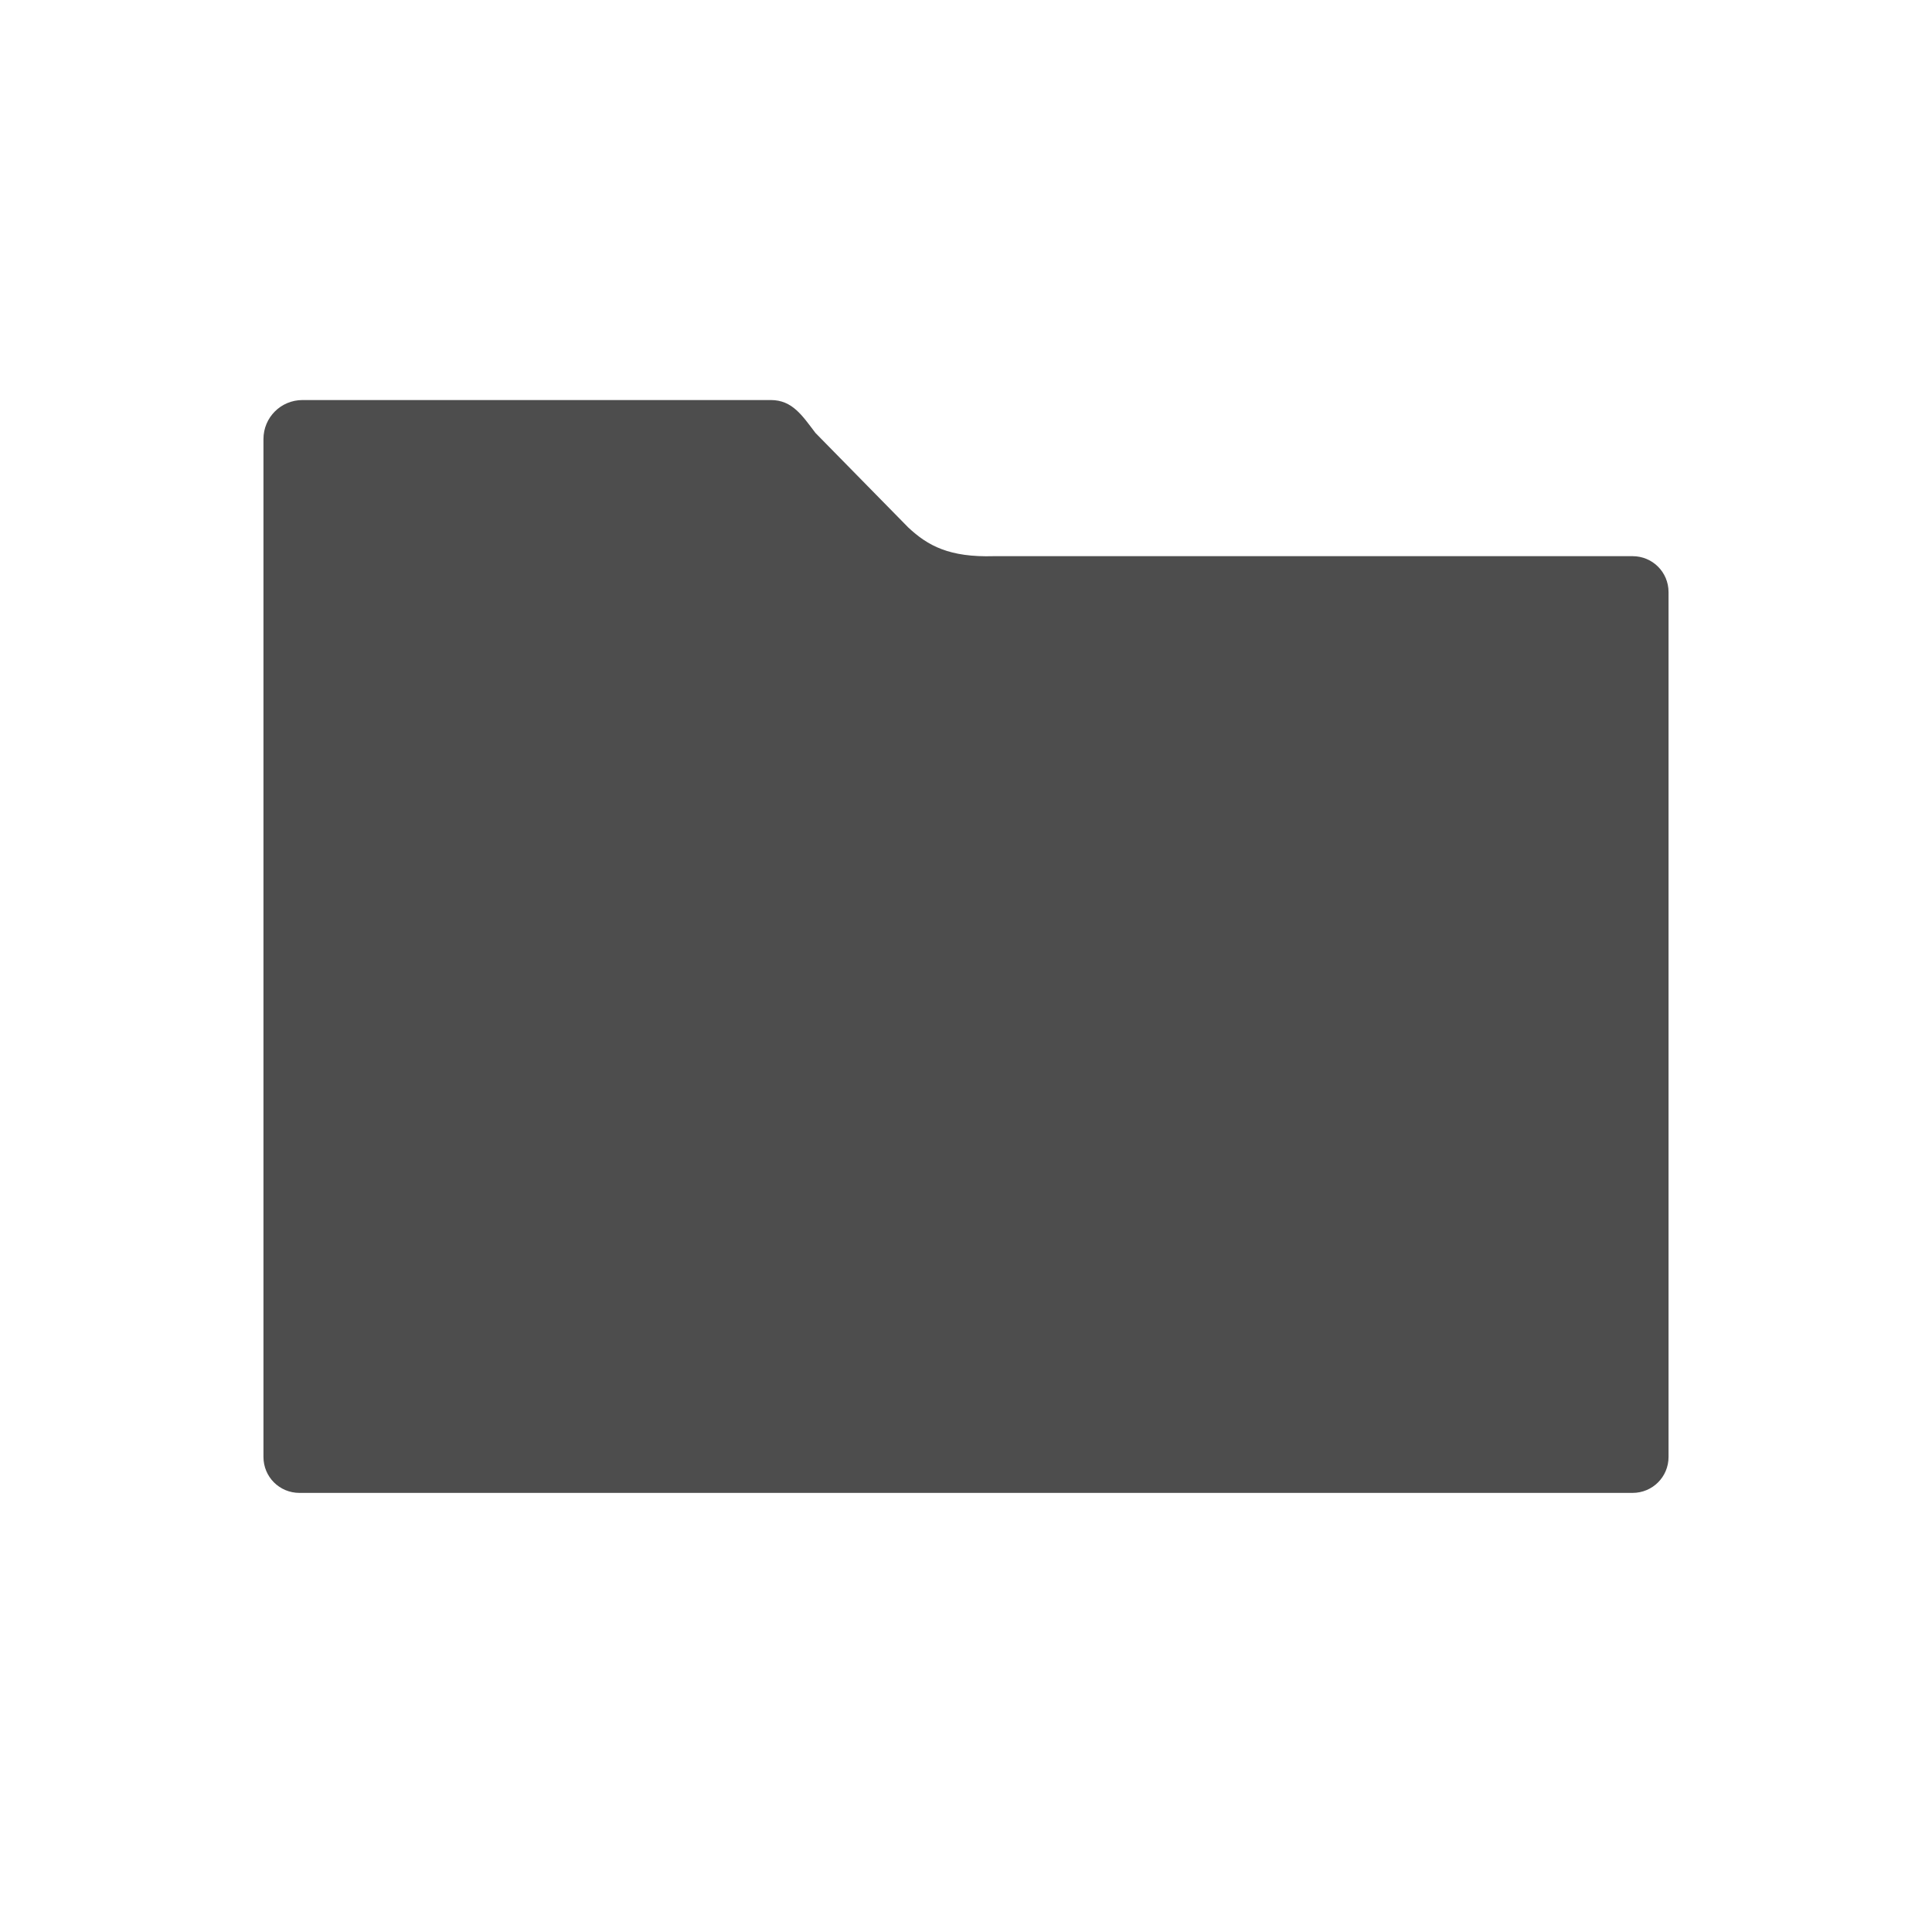
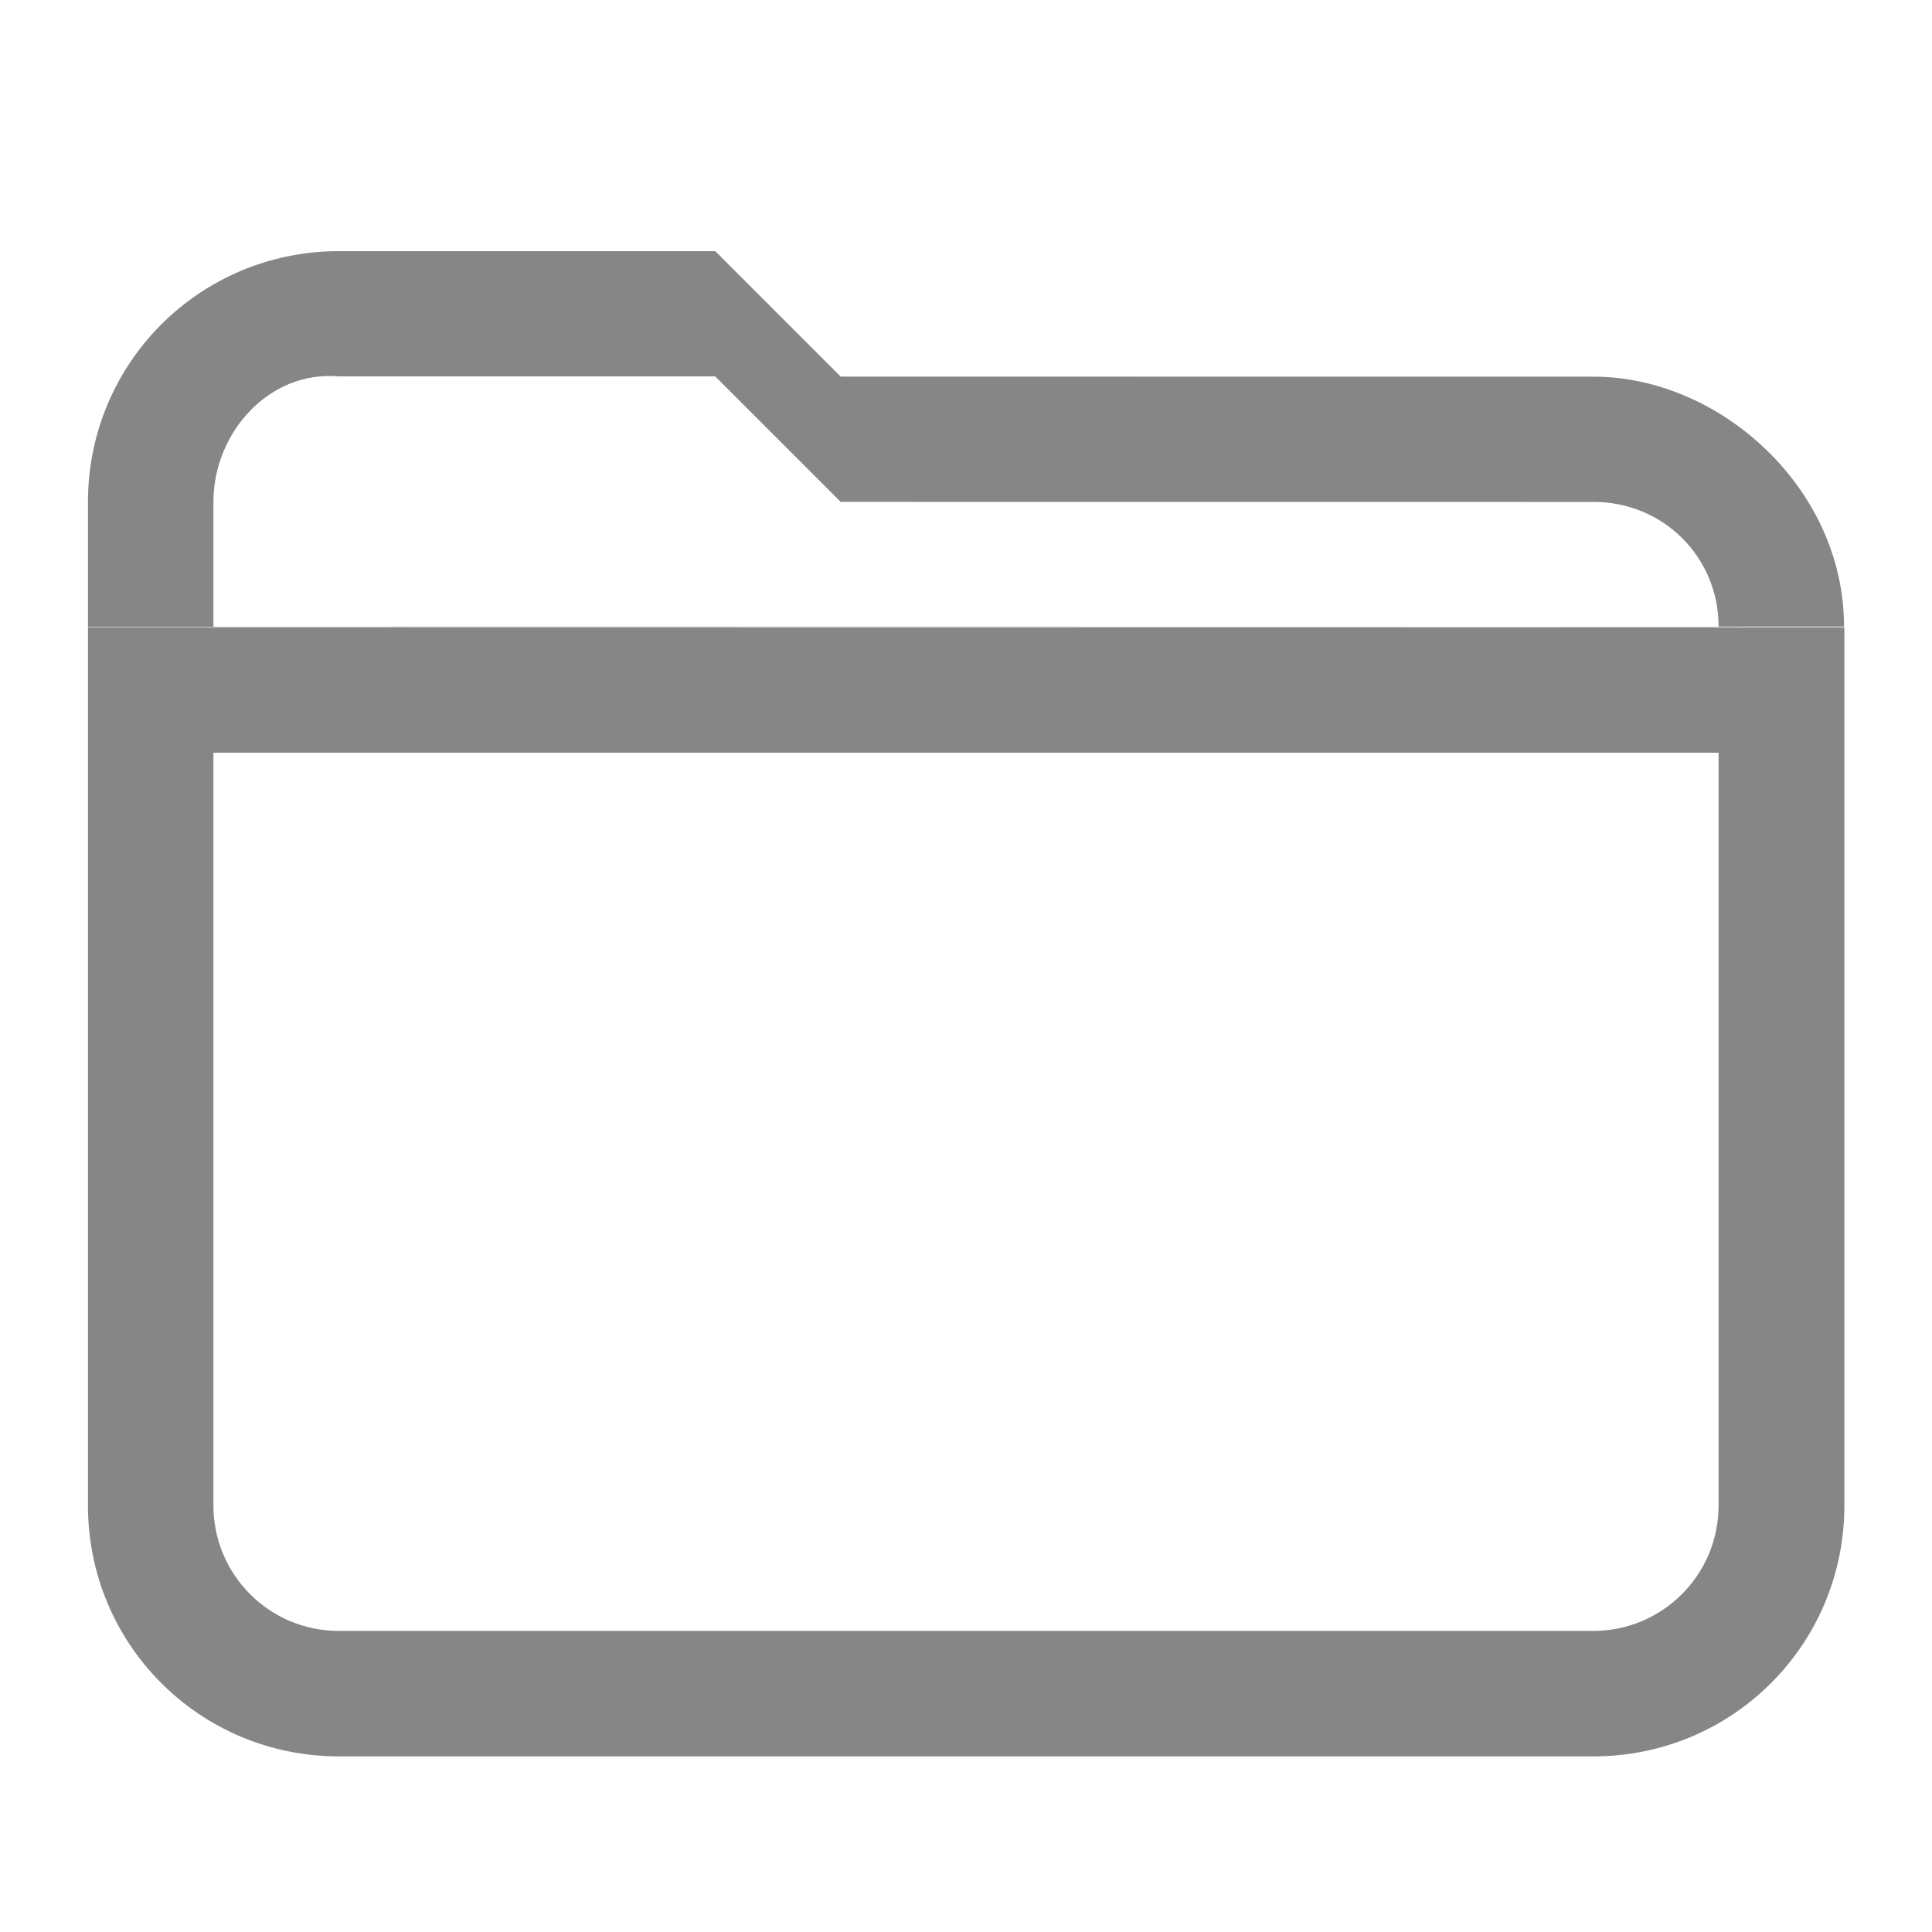
- <svg xmlns="http://www.w3.org/2000/svg" viewBox="0 0 22 22" id="svg3197" version="1.1">
-   <defs id="defs3051">
-     <style type="text/css" id="current-color-scheme">
-       .ColorScheme-Text {
-         color:#4d4d4d
-       }
-       </style>
+ <svg xmlns="http://www.w3.org/2000/svg" width="22" height="22" viewBox="0 0 5.821 5.821" version="1.1" id="svg8">
+   <defs id="defs2">
+     <clipPath id="clipPath1064" clipPathUnits="userSpaceOnUse">
+       <rect ry="0.529" rx="0.529" y="289.592" x="4.762" height="8.913" width="9.161" id="rect1066" style="opacity:1;fill:#0062fd;fill-opacity:1;stroke:none;stroke-width:0;stroke-linecap:round;stroke-linejoin:round;stroke-miterlimit:4;stroke-dasharray:none;stroke-opacity:1" />
+     </clipPath>
  </defs>
-   <g transform="matrix(0.8888889,0,0,0.8888889,1.222222,-914.8775)" id="g3201">
-     <path style="color:#4d4d4d;fill:currentColor;fill-opacity:1;stroke:none" class="ColorScheme-Text" d="m 2.5,1034.362 c -0.277,0 -0.5,0.223 -0.5,0.5 l 0,1.961 0,1.039 0,10.039 c 0,0.256 0.205,0.461 0.461,0.461 l 17.078,0 c 0.256,0 0.461,-0.205 0.461,-0.461 l 0,-11.078 c 0,-0.256 -0.205,-0.461 -0.461,-0.461 l -8.181,0 c -0.57,0.017 -0.846,-0.132 -1.098,-0.368 l -1.188,-1.21 c -0.168,-0.22 -0.295,-0.422 -0.572,-0.422 z" id="path3203" />
+   <g id="layer1" transform="translate(0,-291.1791)">
+     <path style="opacity:1;fill:#000000;fill-opacity:0.475;stroke:none;stroke-width:0;stroke-linecap:round;stroke-linejoin:round;stroke-miterlimit:4;stroke-dasharray:none;stroke-opacity:1" d="m 0.265,293.069 v 2.646 c 0,0.419 0.337,0.756 0.756,0.756 h 3.78 c 0.419,0 0.756,-0.337 0.756,-0.756 v -2.646 z m 0.378,0.378 H 5.178 v 2.268 c 0,0.209 -0.169,0.378 -0.378,0.378 H 1.021 c -0.209,0 -0.378,-0.169 -0.378,-0.378 z" id="rect828" />
+     <path id="path835" d="m 5.556,293.067 v 0 c 0,-0.419 -0.376,-0.753 -0.754,-0.753 l -2.269,-1.8e-4 -0.378,-0.378 H 1.021 c -0.419,0 -0.756,0.337 -0.756,0.756 v 0.376 m 0.378,-5.9e-4 v -0.376 c 0,-0.209 0.169,-0.397 0.378,-0.378 h 1.134 l 0.378,0.378 2.269,1.9e-4 c 0.209,1e-5 0.376,0.166 0.376,0.375 v 6.1e-4" style="opacity:1;fill:#000000;fill-opacity:0.475;stroke:none;stroke-width:0;stroke-linecap:round;stroke-linejoin:round;stroke-miterlimit:4;stroke-dasharray:none;stroke-opacity:1" />
+     <g transform="translate(-14.09536,-1.899093)" id="layer1-6">
+       <path id="path1173" d="m 1.455,292.37 1.984,1.852 -1.984,1.852" style="fill:none;stroke:#000000;stroke-width:0.4;stroke-linecap:round;stroke-linejoin:round;stroke-miterlimit:4;stroke-dasharray:none;stroke-opacity:0.475" />
+       <path id="path819" d="m 4.215,292.736 a 0.16,0.16 0 0 0 -0.141,0.162 v 2.646 a 0.16,0.16 0 1 0 0.318,0 v -2.646 a 0.16,0.16 0 0 0 -0.178,-0.162 z" style="color:#000000;font-style:normal;font-variant:normal;font-weight:normal;font-stretch:normal;font-size:medium;line-height:normal;font-family:sans-serif;font-variant-ligatures:normal;font-variant-position:normal;font-variant-caps:normal;font-variant-numeric:normal;font-variant-alternates:normal;font-feature-settings:normal;text-indent:0;text-align:start;text-decoration:none;text-decoration-line:none;text-decoration-style:solid;text-decoration-color:#000000;letter-spacing:normal;word-spacing:normal;text-transform:none;writing-mode:lr-tb;direction:ltr;text-orientation:mixed;dominant-baseline:auto;baseline-shift:baseline;text-anchor:start;white-space:normal;shape-padding:0;clip-rule:nonzero;display:inline;overflow:visible;visibility:visible;opacity:1;isolation:auto;mix-blend-mode:normal;color-interpolation:sRGB;color-interpolation-filters:linearRGB;solid-color:#000000;solid-opacity:1;vector-effect:none;fill:#000000;fill-opacity:0.475;fill-rule:nonzero;stroke:none;stroke-width:0.32;stroke-linecap:round;stroke-linejoin:miter;stroke-miterlimit:4;stroke-dasharray:none;stroke-dashoffset:0;stroke-opacity:1;color-rendering:auto;image-rendering:auto;shape-rendering:auto;text-rendering:auto;enable-background:accumulate" />
+     </g>
  </g>
</svg>
